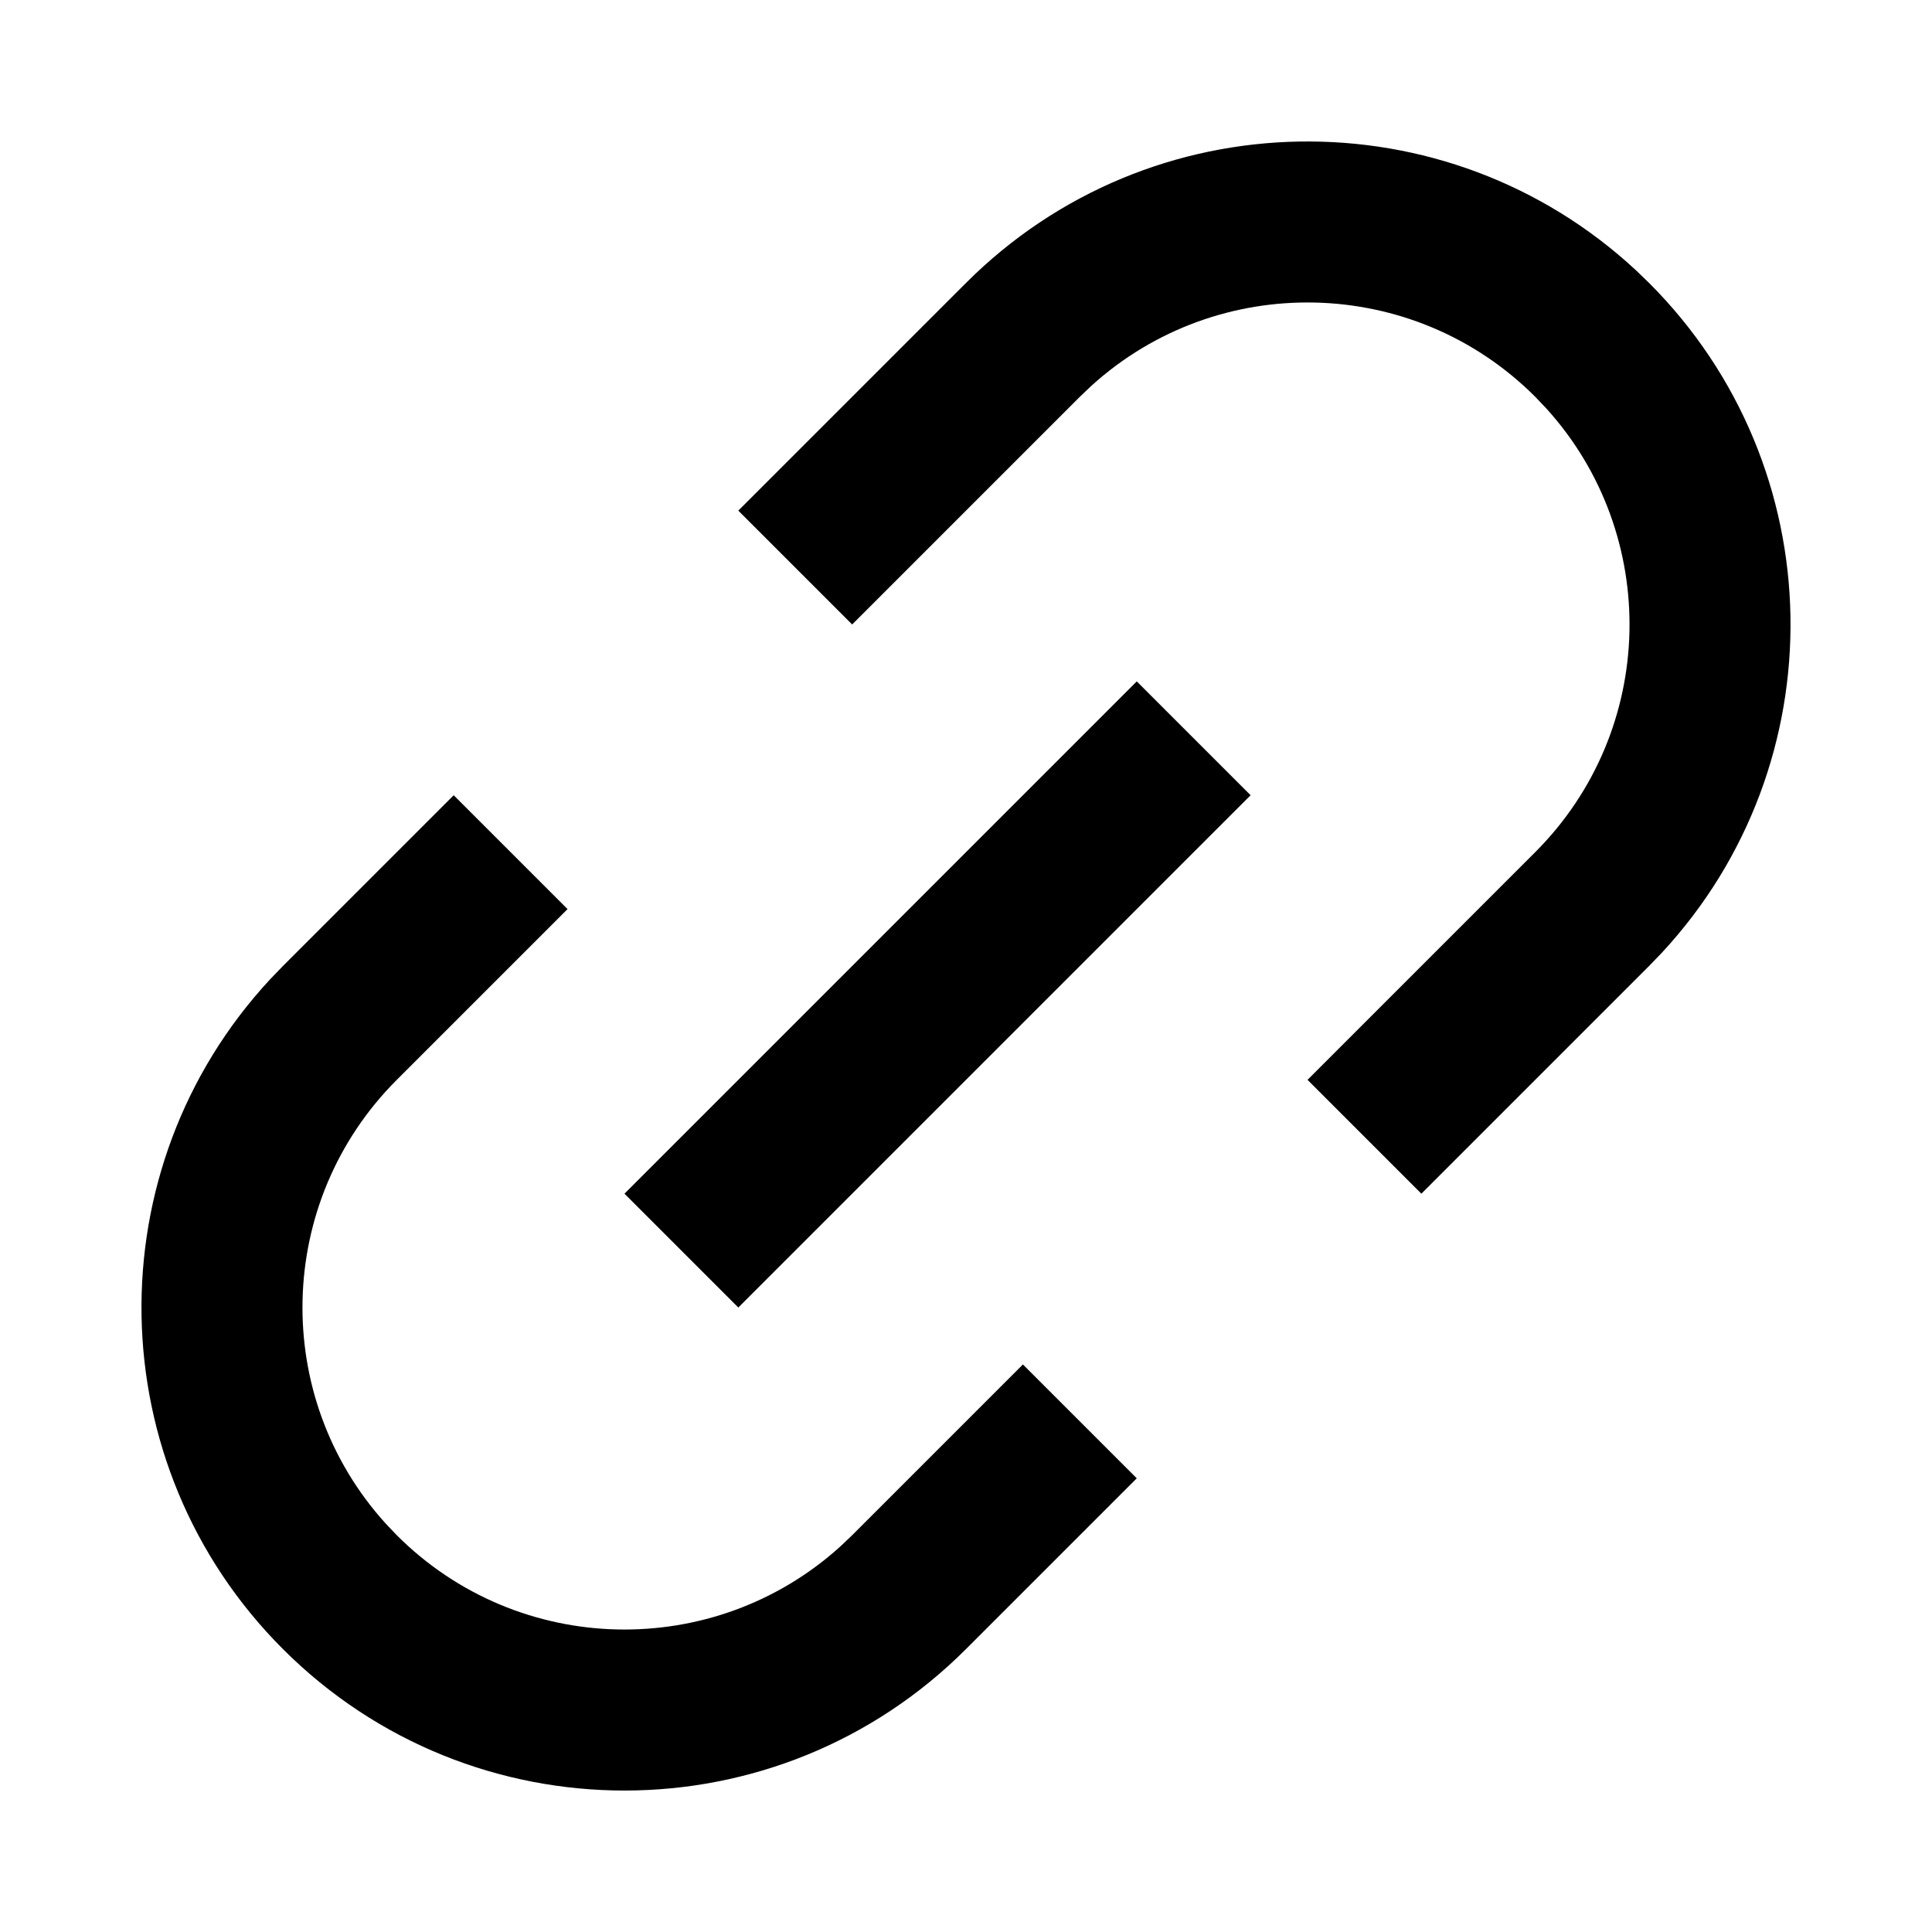
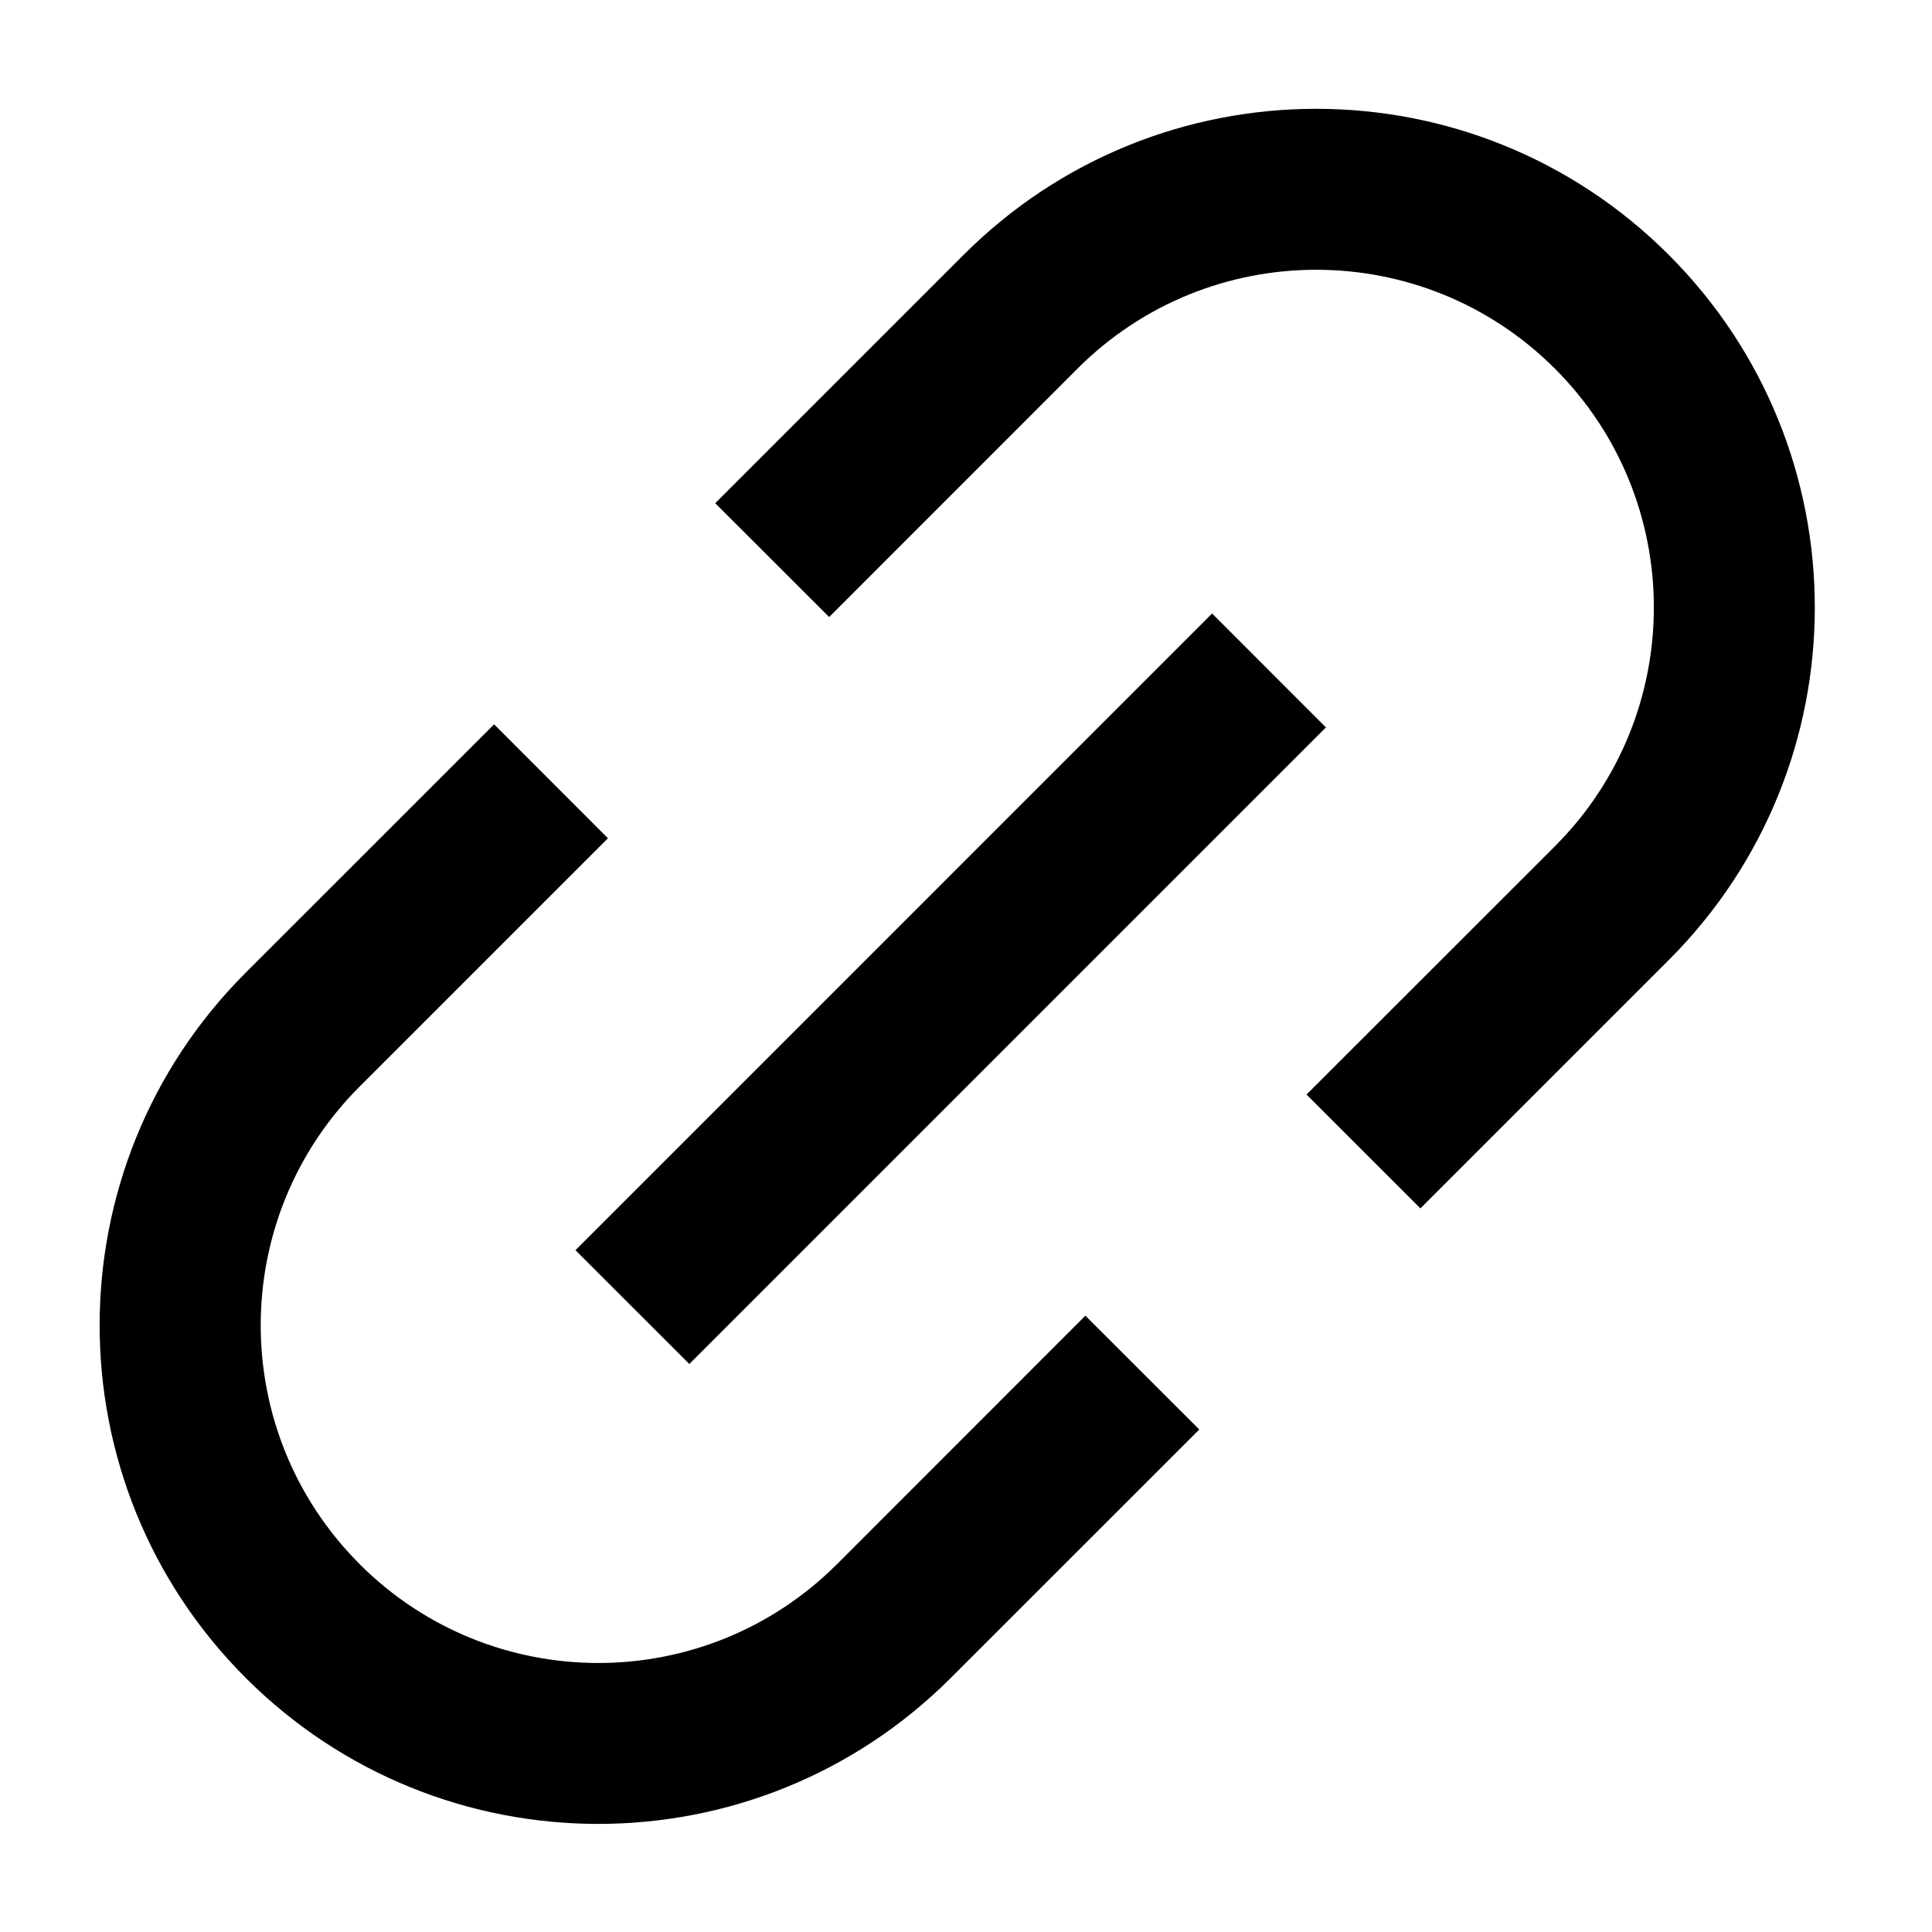
- <svg xmlns="http://www.w3.org/2000/svg" width="24" height="24" viewBox="0 0 24 24">
-   <path d="M8,15 L8,18 C8,20.142 9.684,21.891 11.8,21.995 L12,22 C14.142,22 15.891,20.316 15.995,18.2 L16,18 L16,15 L18,15 L18,18 C18,21.314 15.314,24 12,24 C8.762,24 6.122,21.434 6.004,18.225 L6,18 L6,15 L8,15 Z M13,8 L13,17 L11,17 L11,8 L13,8 Z M12,0 C15.238,0 17.878,2.566 17.996,5.775 L18,6 L18,10 L16,10 L16,6 C16,3.858 14.316,2.109 12.2,2.005 L12,2 C9.858,2 8.109,3.684 8.005,5.8 L8,6 L8,10 L6,10 L6,6 C6,2.762 8.566,0.122 11.775,0.004 L12,0 Z" fill="#000" transform="rotate(45 12 12)" fill-rule="evenodd" />
+ <svg xmlns="http://www.w3.org/2000/svg" width="24" height="24" viewBox="0 0 24 24" fill="none">
+   <g clip-path="url(#clip0_338:12786)" fill-rule="evenodd" clip-rule="evenodd" fill="currentColor">
+     <path d="M19.316 4.58a4.194 4.194 0 0 0-5.932 0L10.3 7.665 8.885 6.251l3.085-3.085a6.194 6.194 0 1 1 8.76 8.76l-3.085 3.085-1.415-1.414 3.086-3.085a4.194 4.194 0 0 0 0-5.932zM4.467 19.43a4.194 4.194 0 0 0 5.931 0l3.085-3.086 1.415 1.414-3.086 3.085a6.194 6.194 0 1 1-8.76-8.76l3.086-3.085 1.414 1.415-3.085 3.085a4.194 4.194 0 0 0 0 5.931z" />
+     <path d="m7.149 15.53 7.908-7.909 1.414 1.415-7.908 7.908-1.415-1.414z" />
+   </g>
+   <defs>
+     <clipPath id="clip0_338:12786">
+       <path fill="currentColor" d="M0 0H24V24H0z" />
+     </clipPath>
+   </defs>
</svg>
